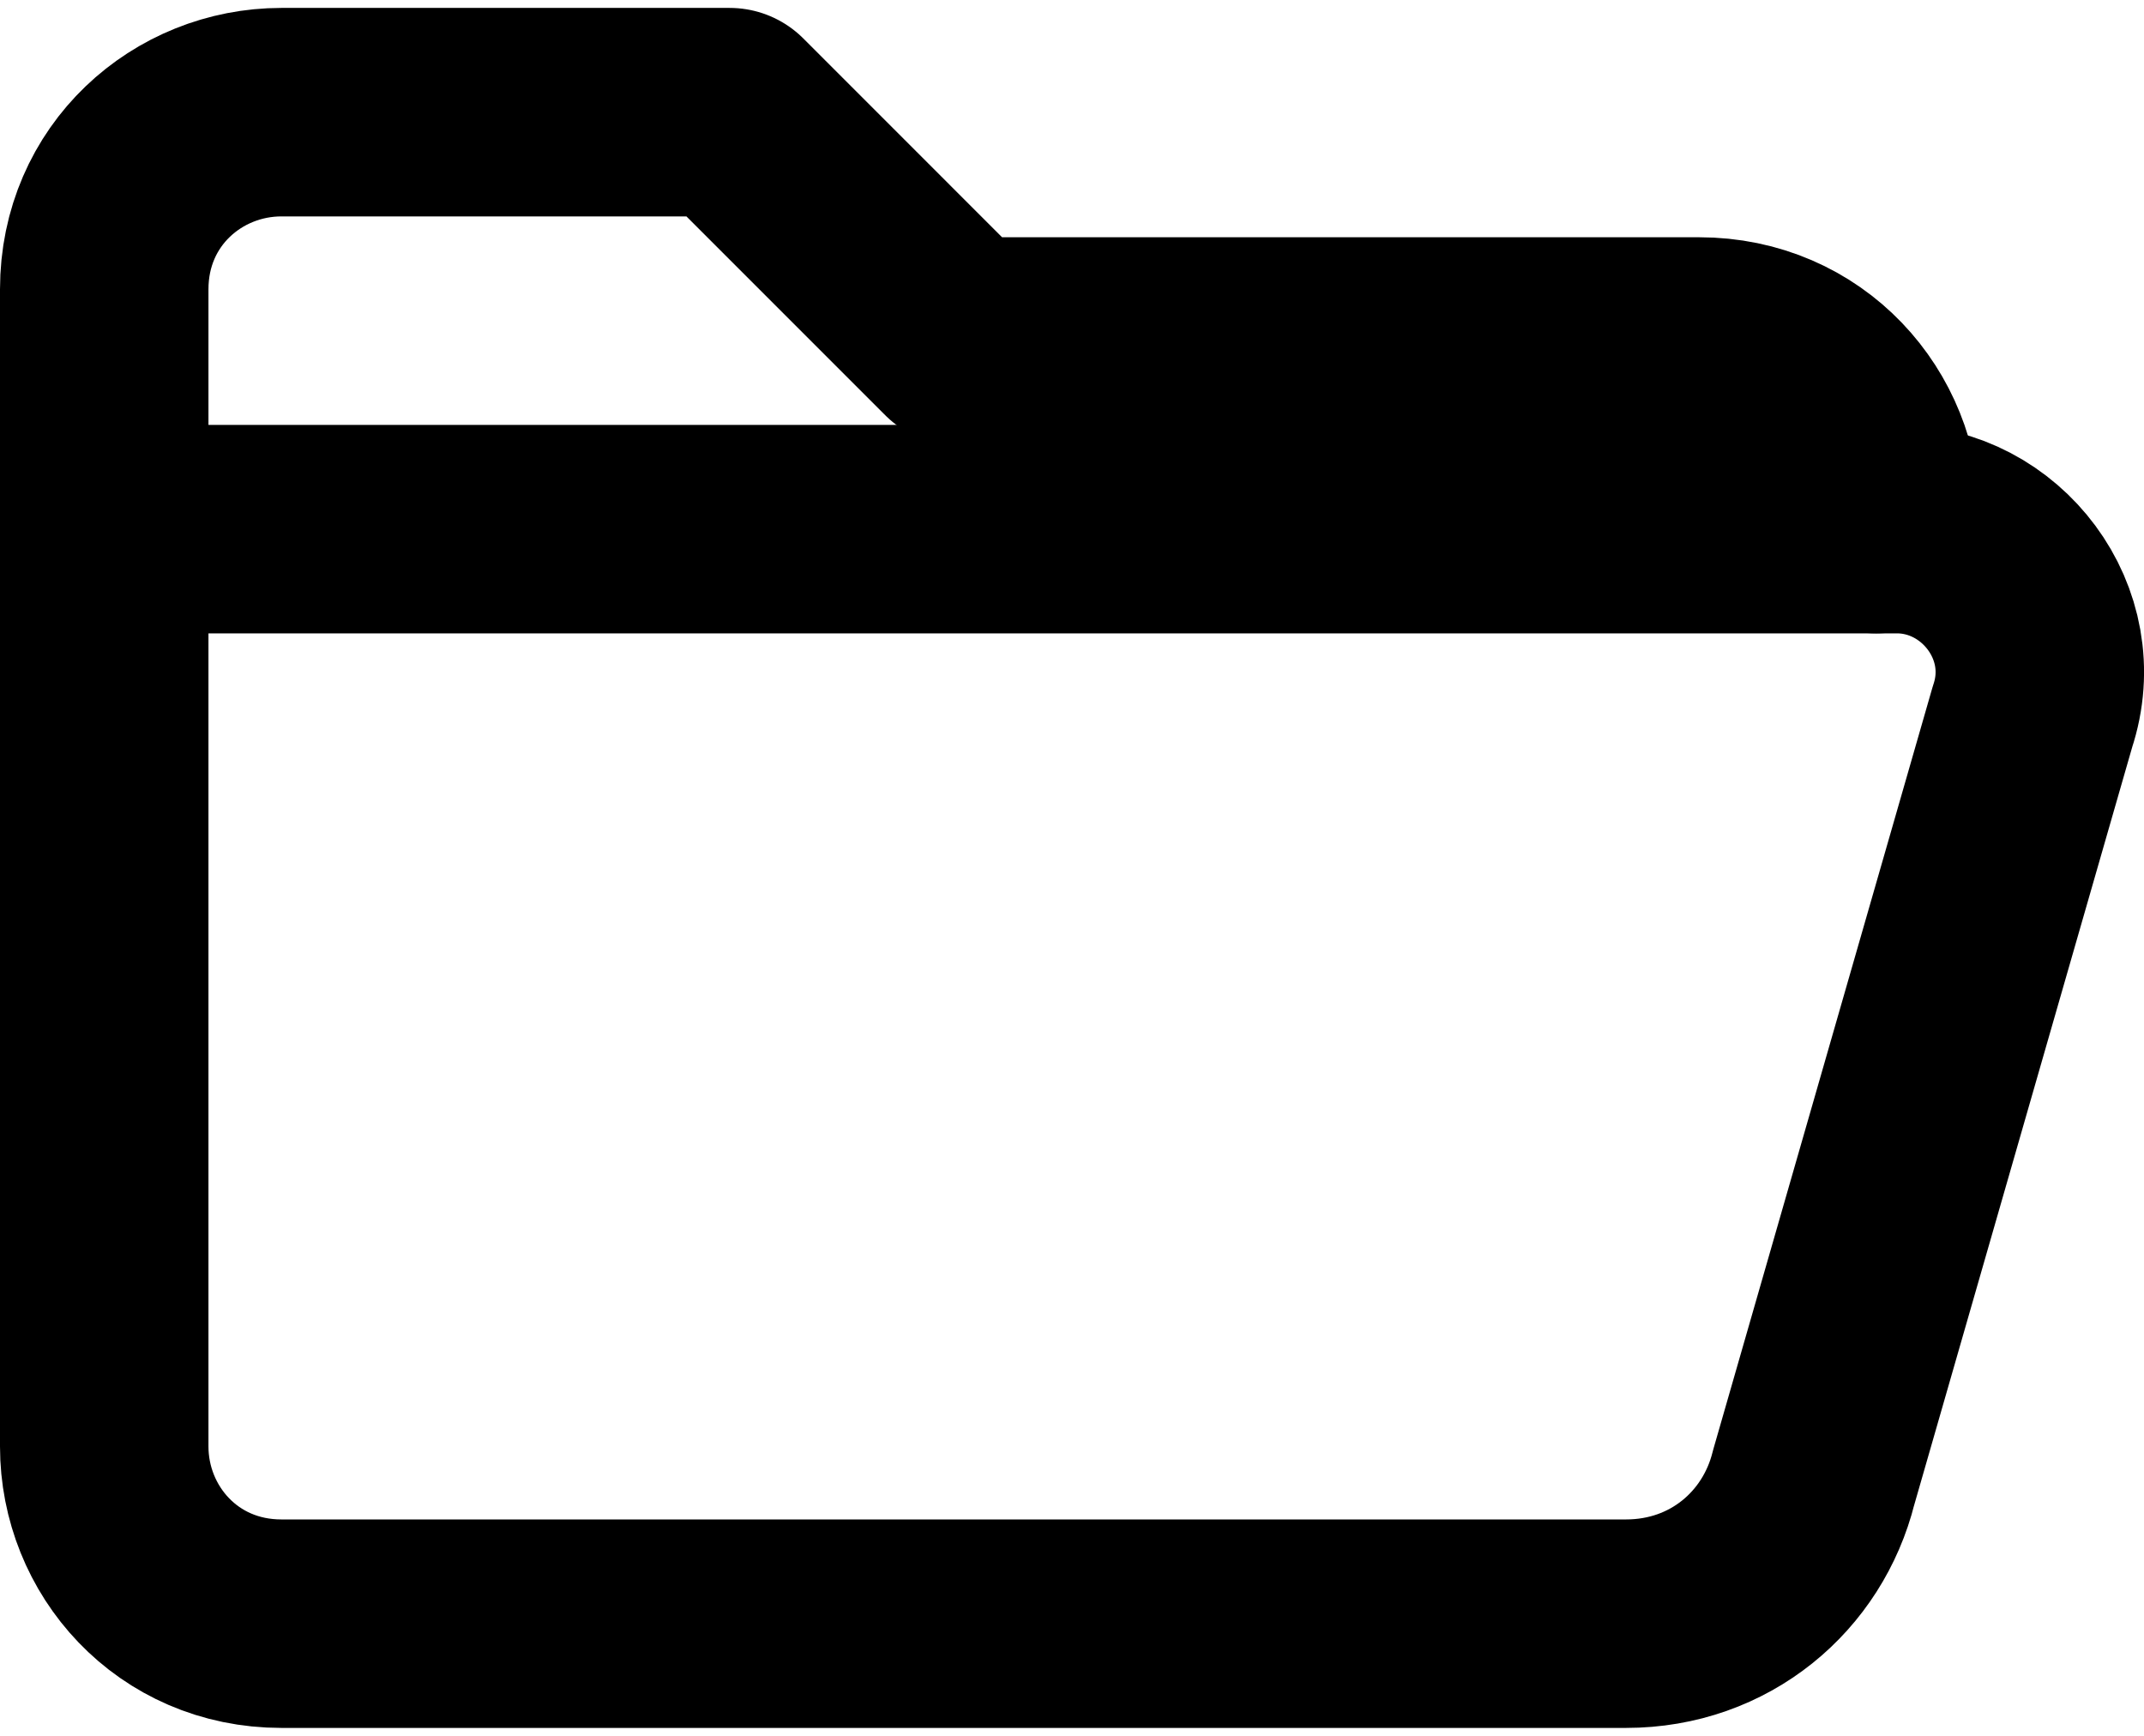
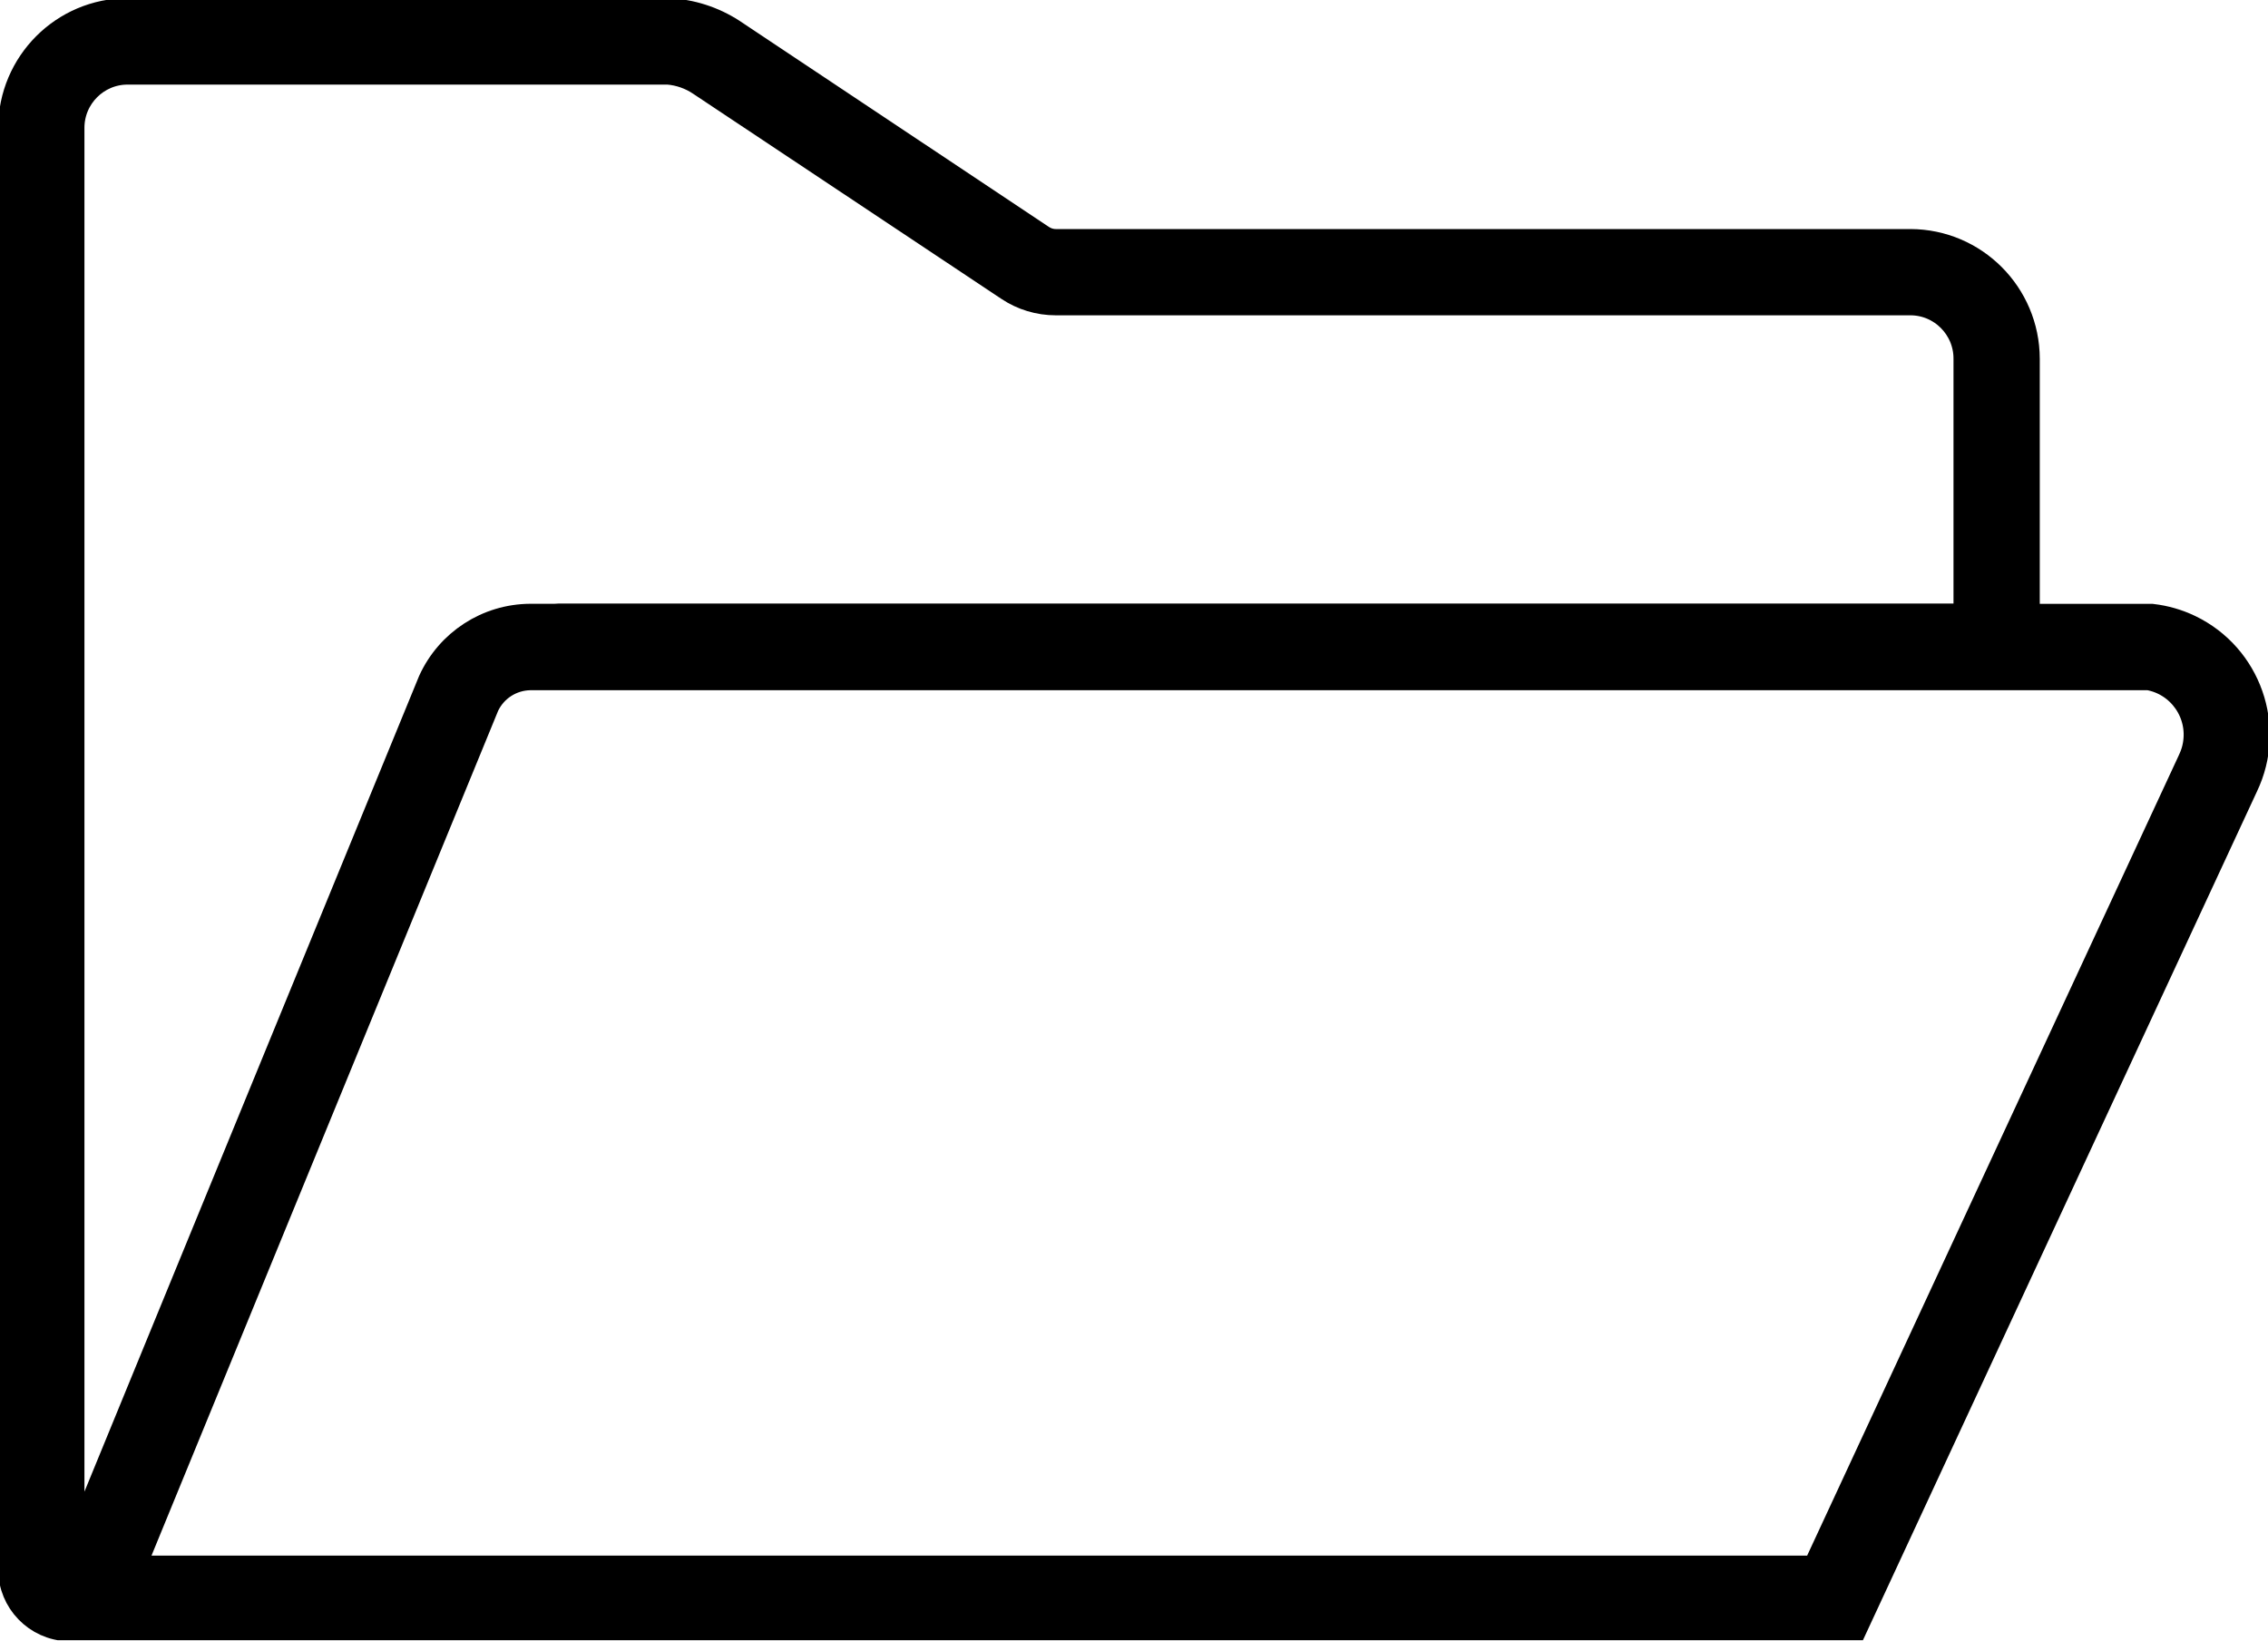
- <svg xmlns="http://www.w3.org/2000/svg" width="21" height="17" viewBox="1.50 3.50 20.57 16.50" fill="none" stroke="#000000" stroke-width="2" stroke-linecap="round" stroke-linejoin="round">
-   <path d="M2.5 8.5V6.2c0-1 .8-1.7 1.7-1.7h4.3l2.2 2.2h7.1c1 0 1.7.8 1.7 1.7v.1" />
-   <path d="M2.5 8.5h17.2c.9 0 1.6.9 1.3 1.8l-2.1 7.3c-.2.8-.9 1.4-1.8 1.4H4.2c-1 0-1.7-.8-1.7-1.7V8.5Z" />
+ <svg xmlns="http://www.w3.org/2000/svg" width="271" height="196" xml:space="preserve" overflow="hidden">
+   <g transform="translate(-2065 -1140)">
+     <path d="M2073.16 1334.41C2073.28 1334.45 2073.4 1334.48 2073.53 1334.5L2286.4 1334.5 2333.12 1233.86C2336.46 1226.88 2333.52 1218.51 2326.56 1215.16 2325.16 1214.49 2323.67 1214.06 2322.13 1213.88L2307.01 1213.88 2307.01 1182.87C2306.99 1175.27 2300.85 1169.11 2293.27 1169.09L2191.15 1169.09C2190.53 1169.09 2189.92 1168.9 2189.4 1168.56L2152.4 1143.91C2150.14 1142.45 2147.53 1141.61 2144.84 1141.5L2080.24 1141.5C2072.66 1141.52 2066.52 1147.68 2066.5 1155.28L2066.5 1327.54C2066.51 1331.25 2069.45 1334.29 2073.16 1334.41ZM2321.76 1220.76C2325.64 1221.45 2328.22 1225.16 2327.53 1229.05 2327.43 1229.65 2327.24 1230.23 2326.99 1230.78L2326.95 1230.87 2326.91 1230.96 2282.04 1327.59 2282.01 1327.61 2080.59 1327.61C2080.57 1327.61 2080.55 1327.59 2080.55 1327.57 2080.55 1327.57 2080.55 1327.57 2080.56 1327.56L2122.95 1224.24C2123.94 1222.14 2126.03 1220.8 2128.35 1220.76ZM2073.37 1155.28C2073.37 1151.48 2076.45 1148.39 2080.24 1148.39L2144.84 1148.39C2146.26 1148.51 2147.62 1148.99 2148.8 1149.79L2185.6 1174.28C2187.24 1175.38 2189.18 1175.96 2191.15 1175.96L2293.27 1175.96C2297.06 1175.96 2300.14 1179.05 2300.14 1182.85L2300.14 1213.84 2131.78 1213.84C2131.6 1213.84 2131.44 1213.87 2131.25 1213.87L2128.35 1213.87C2123.31 1213.9 2118.75 1216.86 2116.66 1221.45L2073.44 1326.8C2073.43 1326.81 2073.41 1326.82 2073.39 1326.82 2073.38 1326.81 2073.38 1326.81 2073.37 1326.8Z" stroke="#000000" stroke-width="3.438" stroke-miterlimit="8" fill-rule="evenodd" />
+   </g>
</svg>
